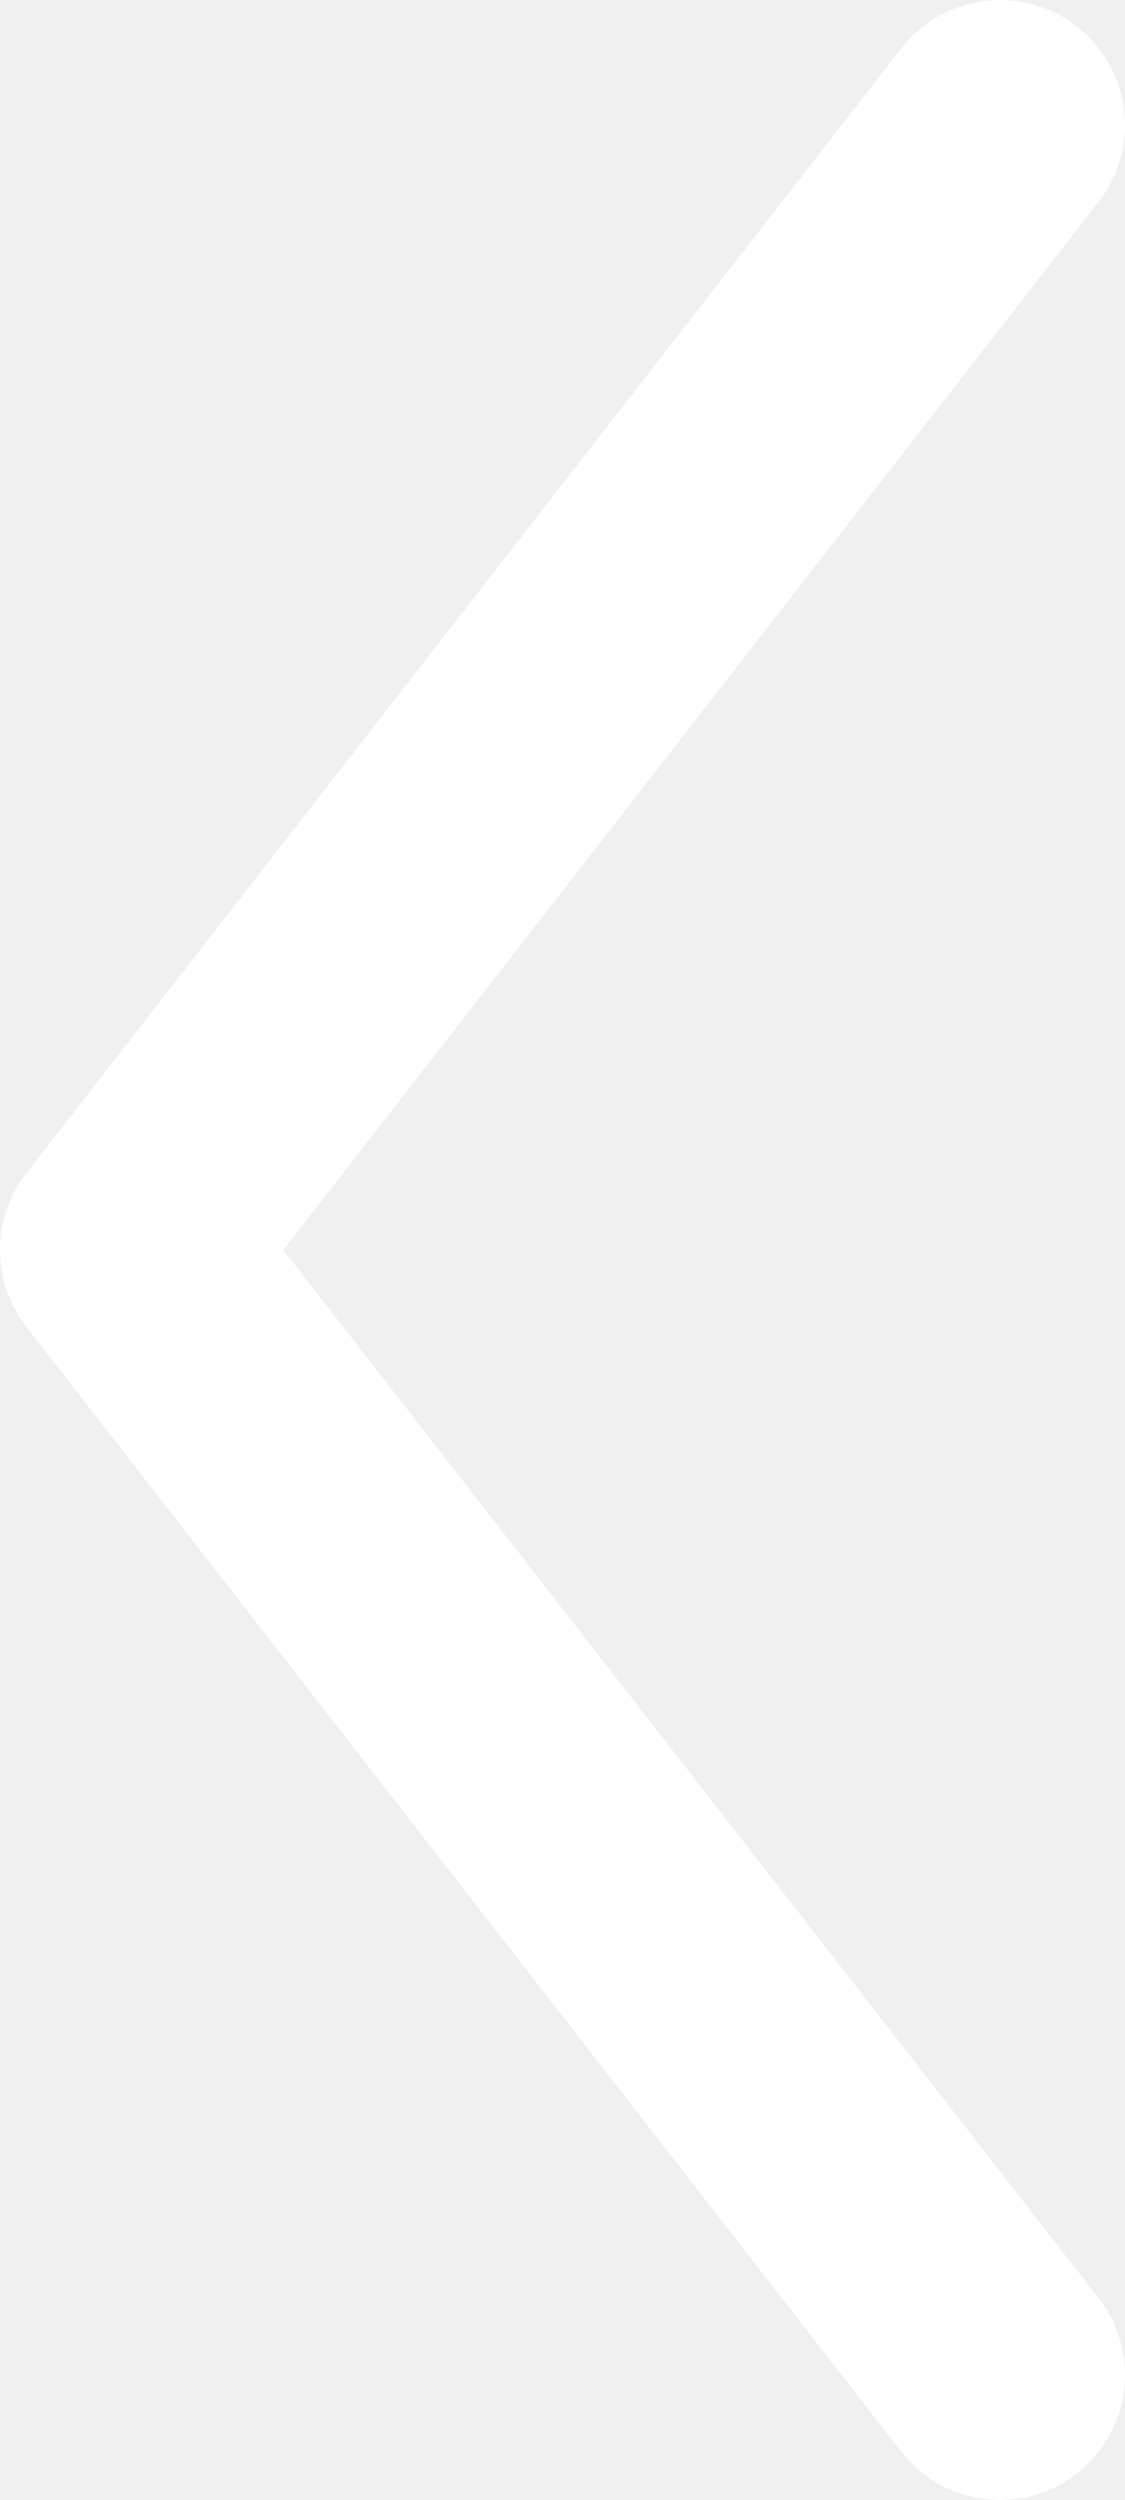
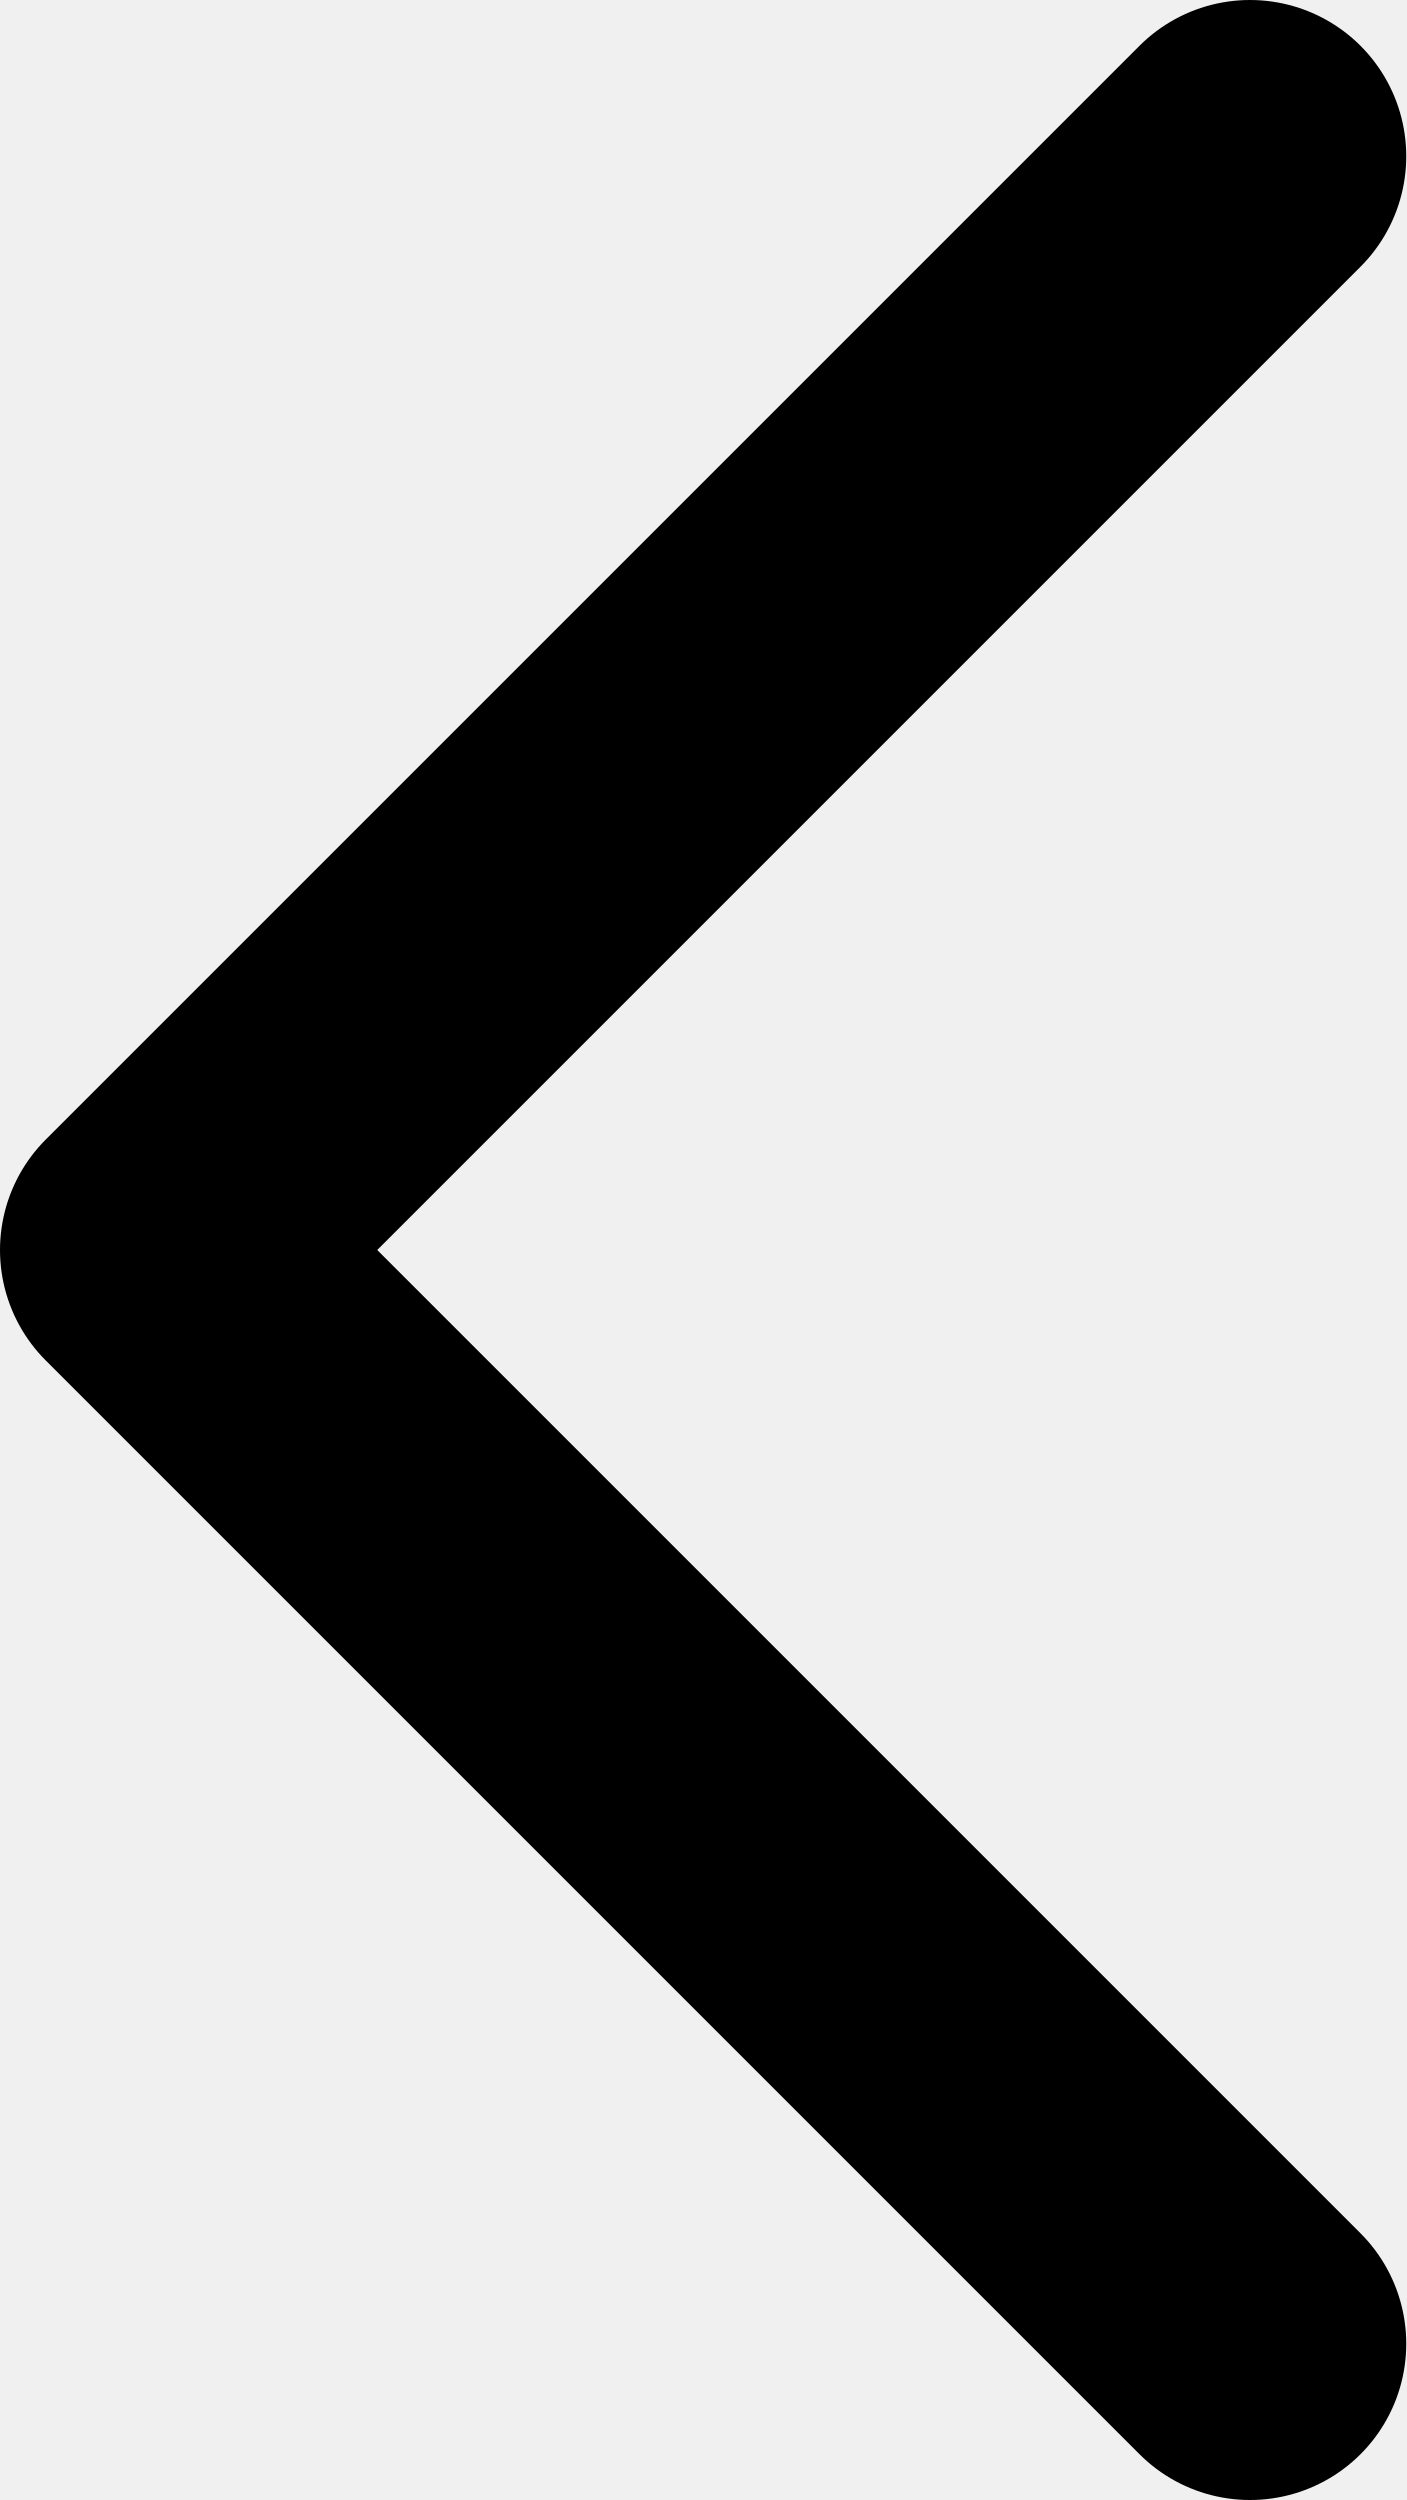
- <svg xmlns="http://www.w3.org/2000/svg" width="9" height="20" viewBox="0 0 9 20" fill="none">
-   <path d="M8 1L1 10L8 19" stroke="white" stroke-width="2" stroke-linecap="round" stroke-linejoin="round" />
+ <svg xmlns="http://www.w3.org/2000/svg" width="9" height="16" viewBox="0 0 9 16" fill="none">
+   <path d="M8 1L1 8L8 15" stroke="black" stroke-width="2" stroke-linecap="round" stroke-linejoin="round" />
</svg>
